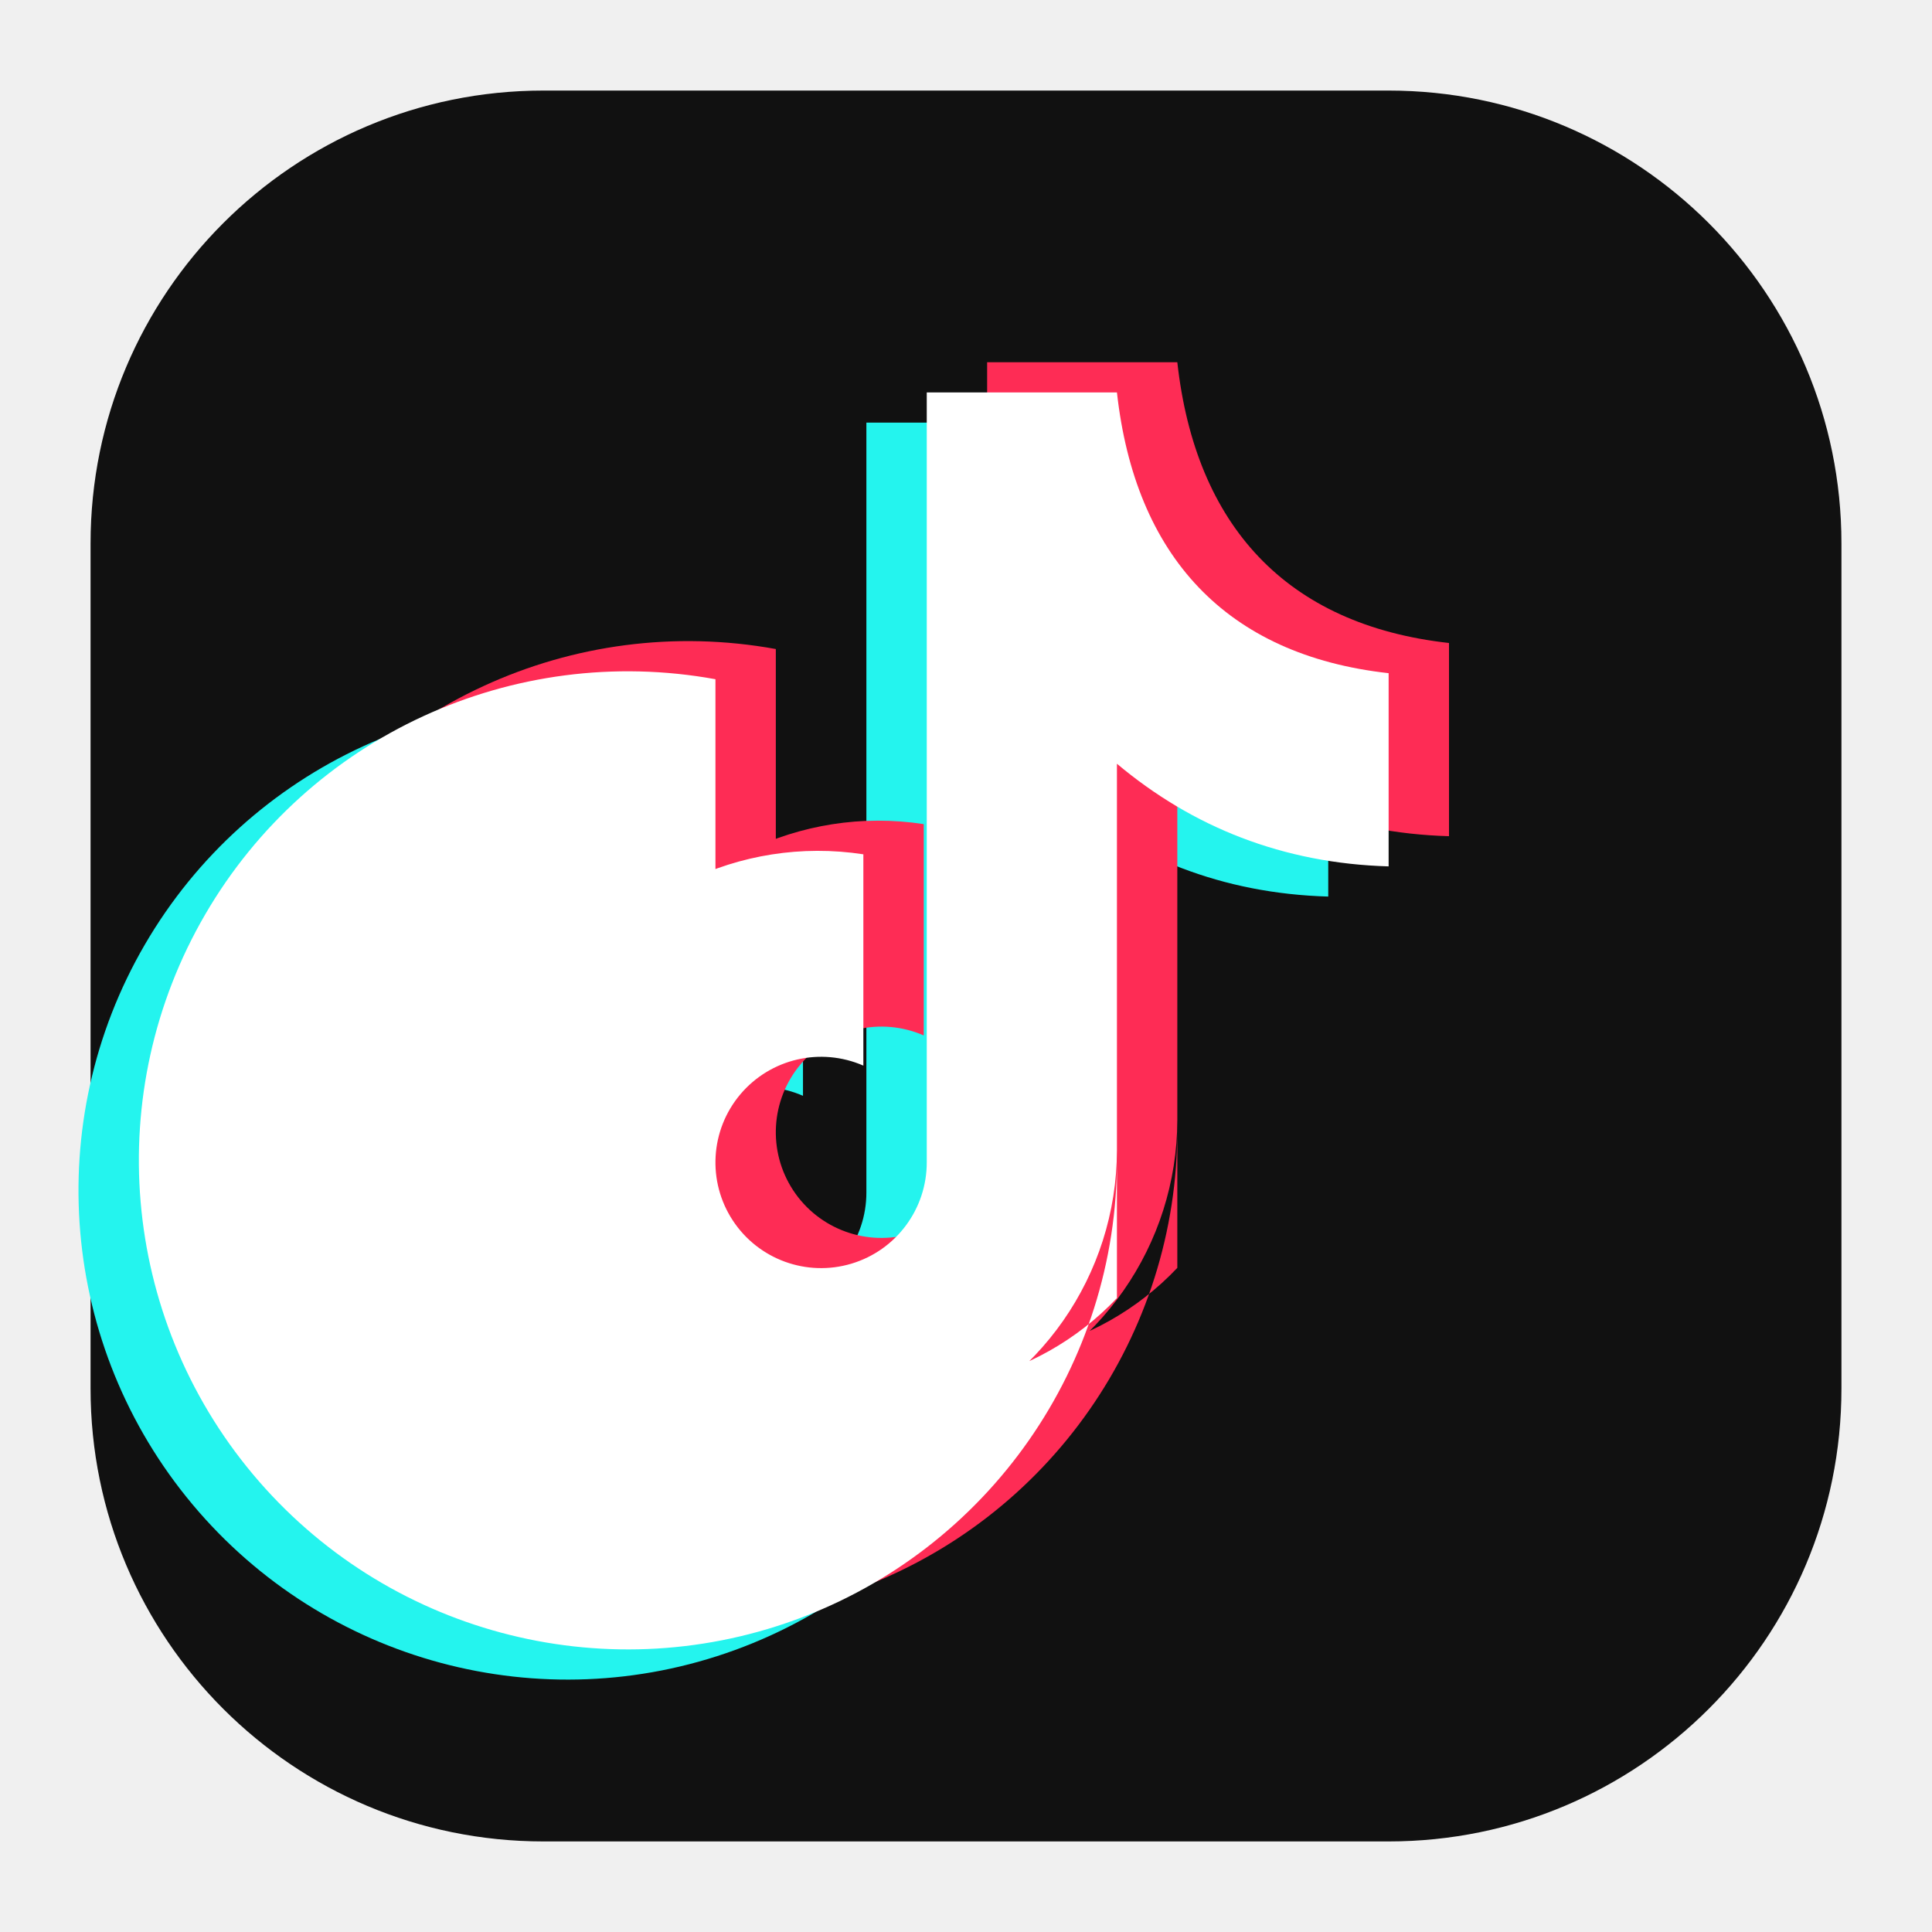
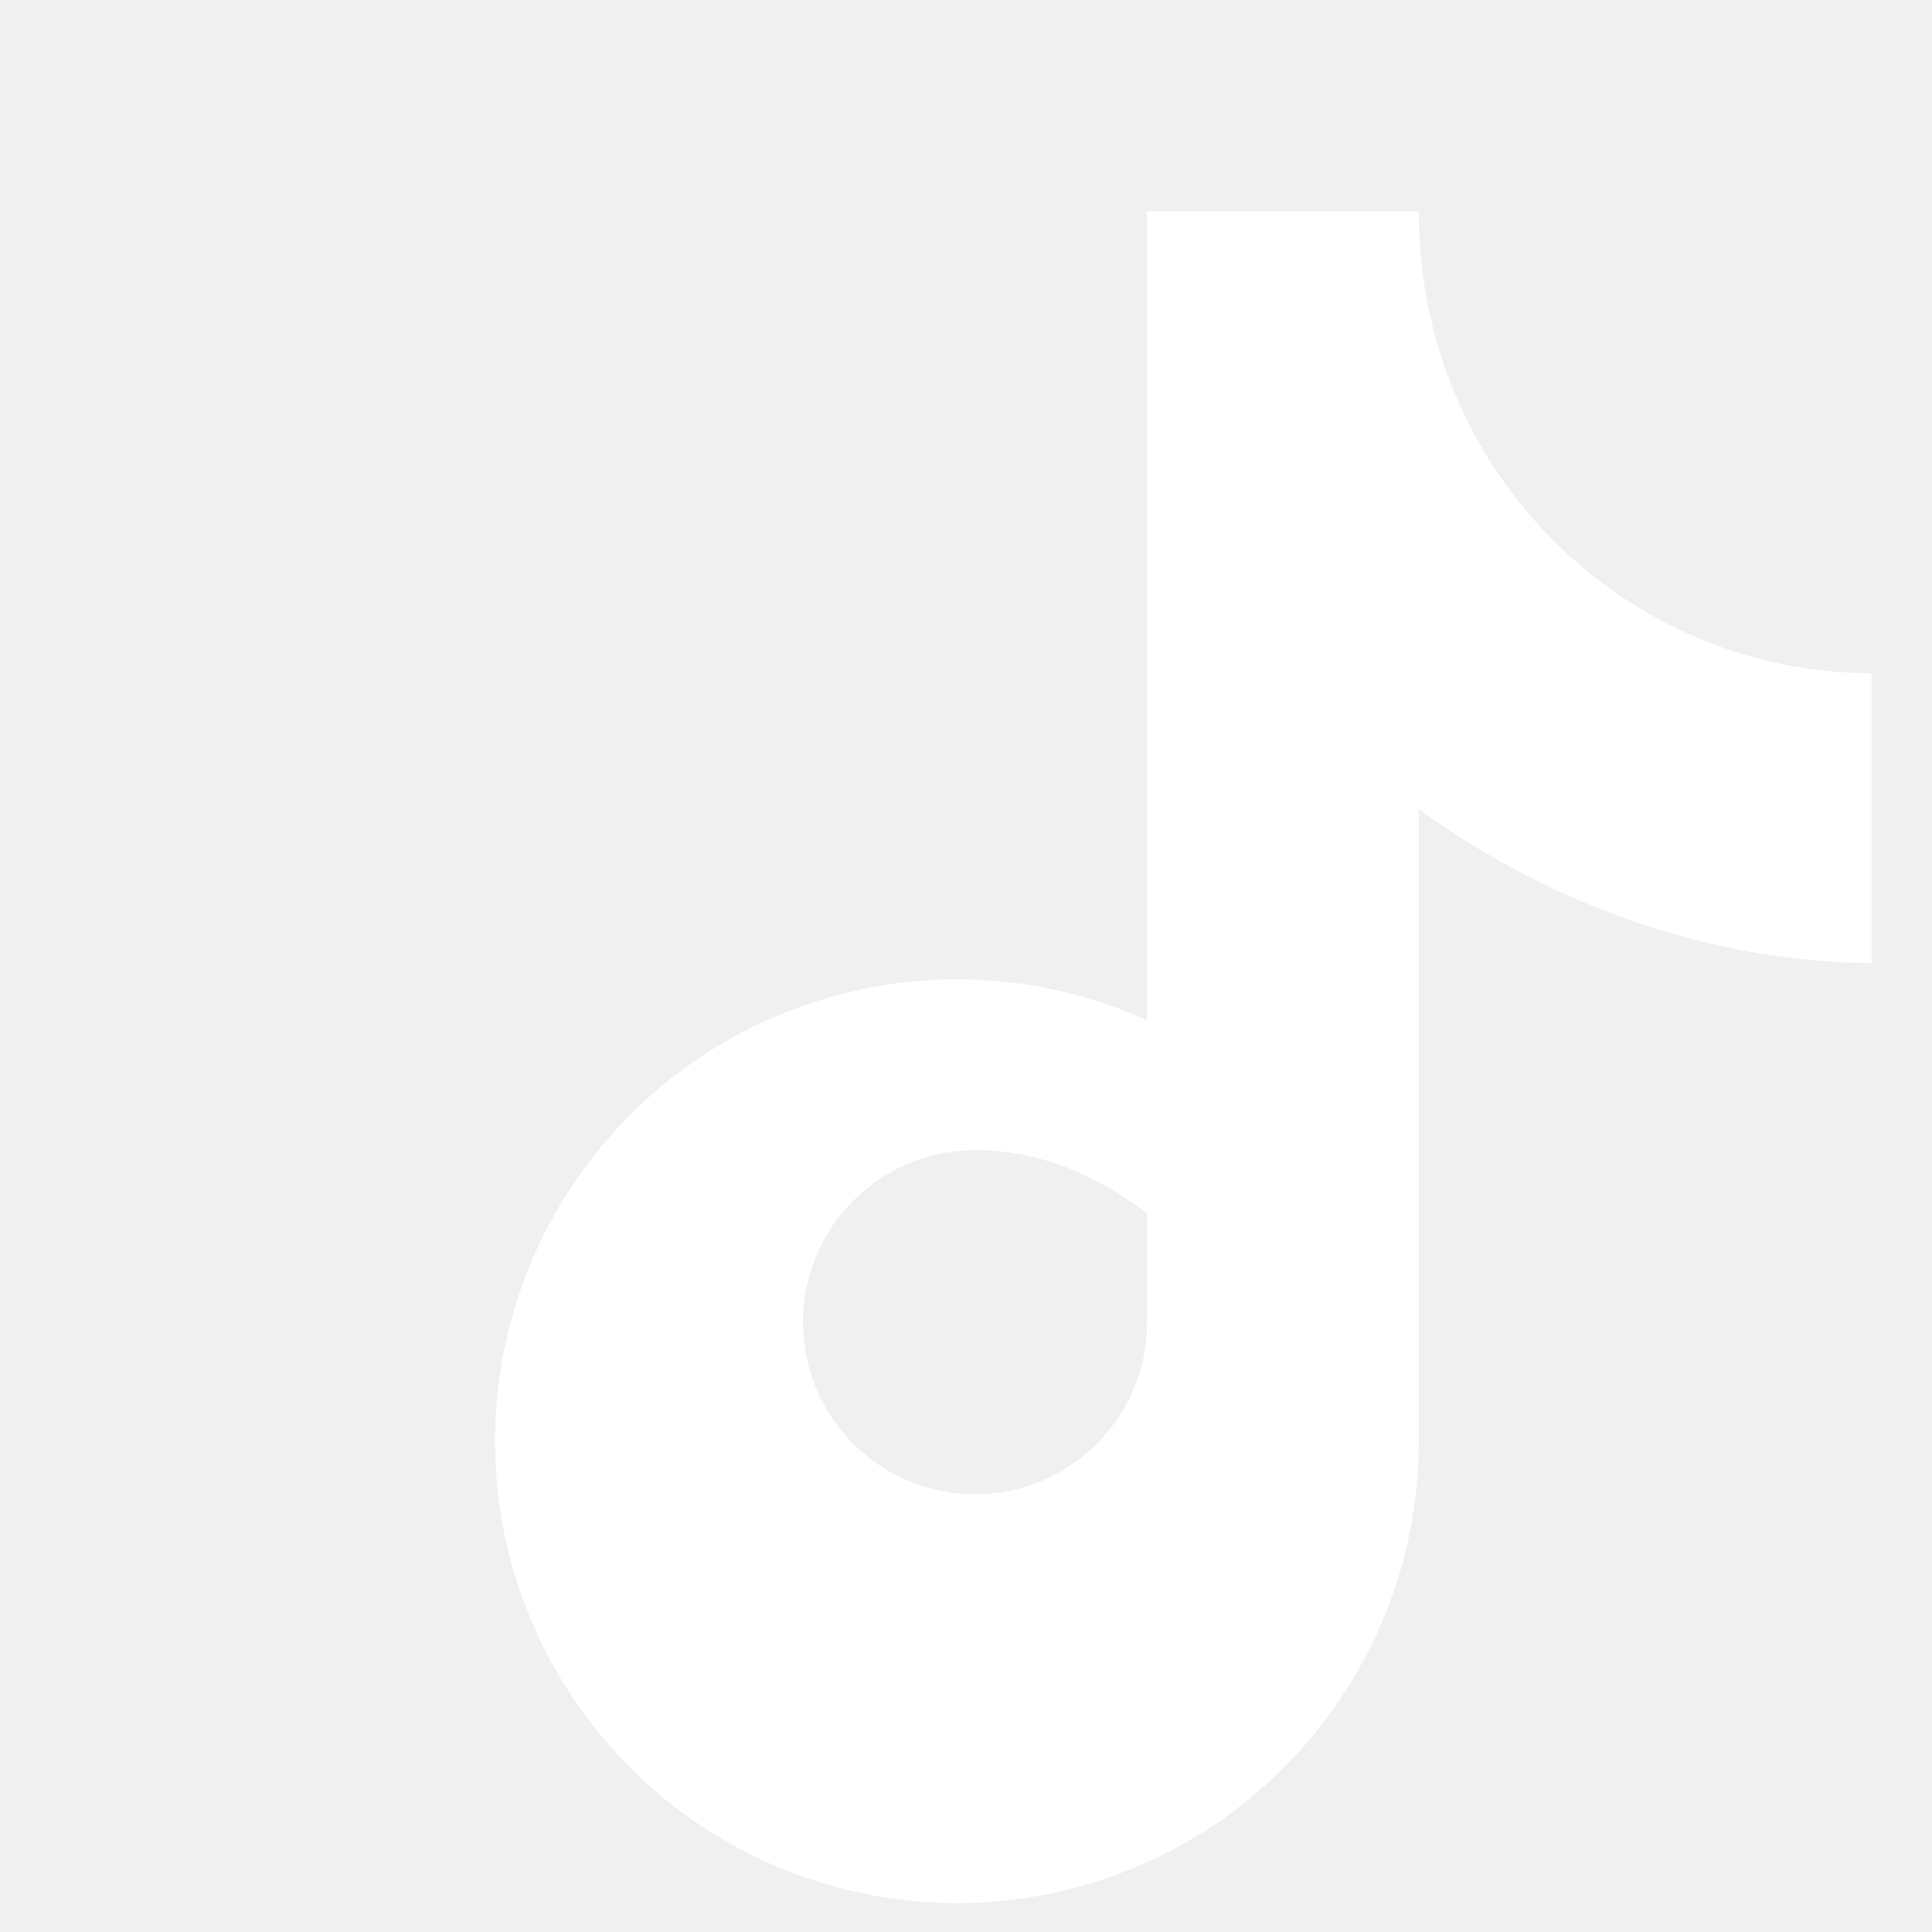
<svg xmlns="http://www.w3.org/2000/svg" viewBox="0 0 64 64" aria-hidden="true">
-   <rect x="3" y="3" width="58" height="58" rx="15" fill="#111" />
-   <path d="M37 13v25.1a9.9 9.9 0 1 1-8.4-9.8v7a3.5 3.5 0 1 0 2.1 3.2V13h6.3c.6 5.4 3.6 8.7 9 9.3v6.4c-3.5-.1-6.5-1.3-9-3.4v13.1a16.2 16.2 0 1 1-13.3-15.9v6.8a9.9 9.9 0 0 0-3.1 7.2 9.5 9.5 0 0 0 16.4 6.5V13H37Z" fill="#24f4ee" transform="translate(-2 1)" />
-   <path d="M37 13v25.1a9.9 9.9 0 1 1-8.4-9.8v7a3.5 3.5 0 1 0 2.1 3.2V13h6.3c.6 5.4 3.6 8.7 9 9.3v6.4c-3.5-.1-6.5-1.3-9-3.4v13.1a16.2 16.2 0 1 1-13.3-15.9v6.8a9.9 9.9 0 0 0-3.1 7.2 9.5 9.5 0 0 0 16.4 6.5V13H37Z" fill="#fe2c55" transform="translate(2 -1)" />
-   <path d="M37 13v25.1a9.9 9.9 0 1 1-8.4-9.8v7a3.5 3.5 0 1 0 2.1 3.2V13h6.3c.6 5.4 3.6 8.7 9 9.3v6.4c-3.5-.1-6.5-1.3-9-3.4v13.1a16.2 16.2 0 1 1-13.3-15.9v6.8a9.9 9.9 0 0 0-3.1 7.2 9.5 9.5 0 0 0 16.4 6.5V13H37Z" fill="#fff" />
+   <path fill="#fff" d="M38 6v27.8a15.3 15.3 0 1 0 9 13.9V26.8c4.5 3.3 10 5.1 15 5.1v-9.6c-8.1 0-15-6.6-15-15.3H38Zm0 37.8a5.7 5.7 0 1 1-5.7-5.7c2.1 0 4 .8 5.7 2.1v3.6Z" />
</svg>
